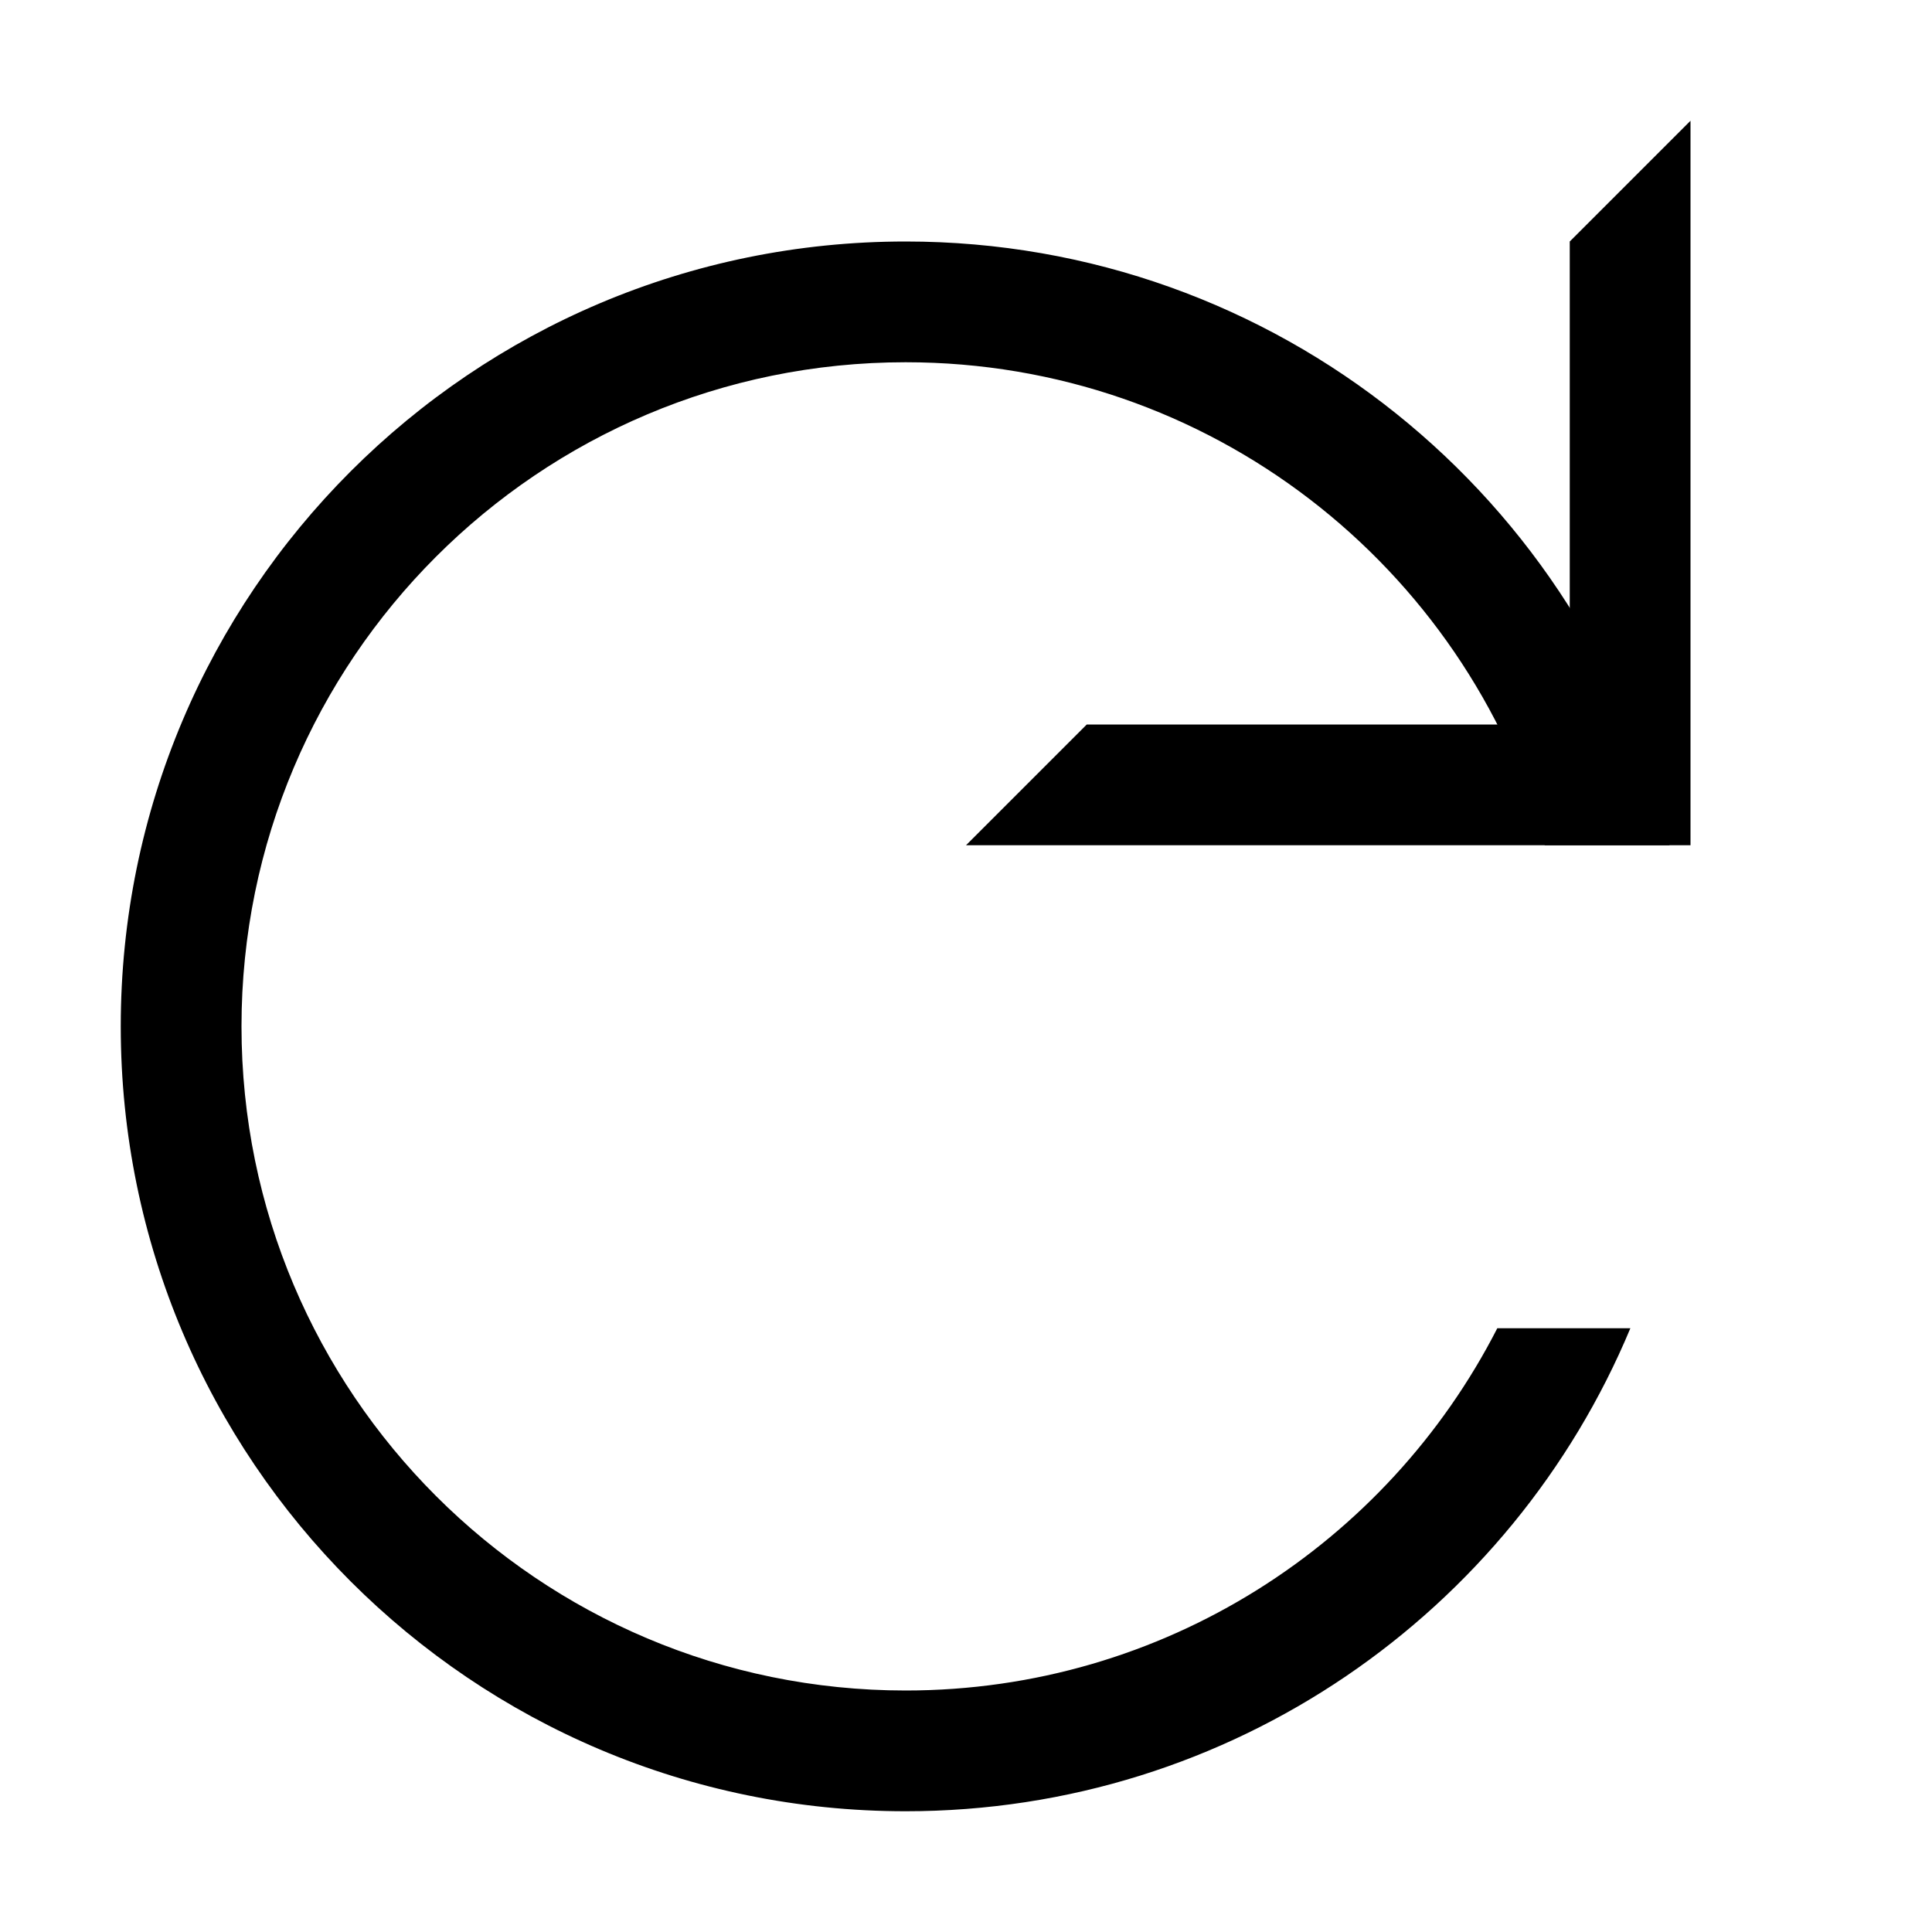
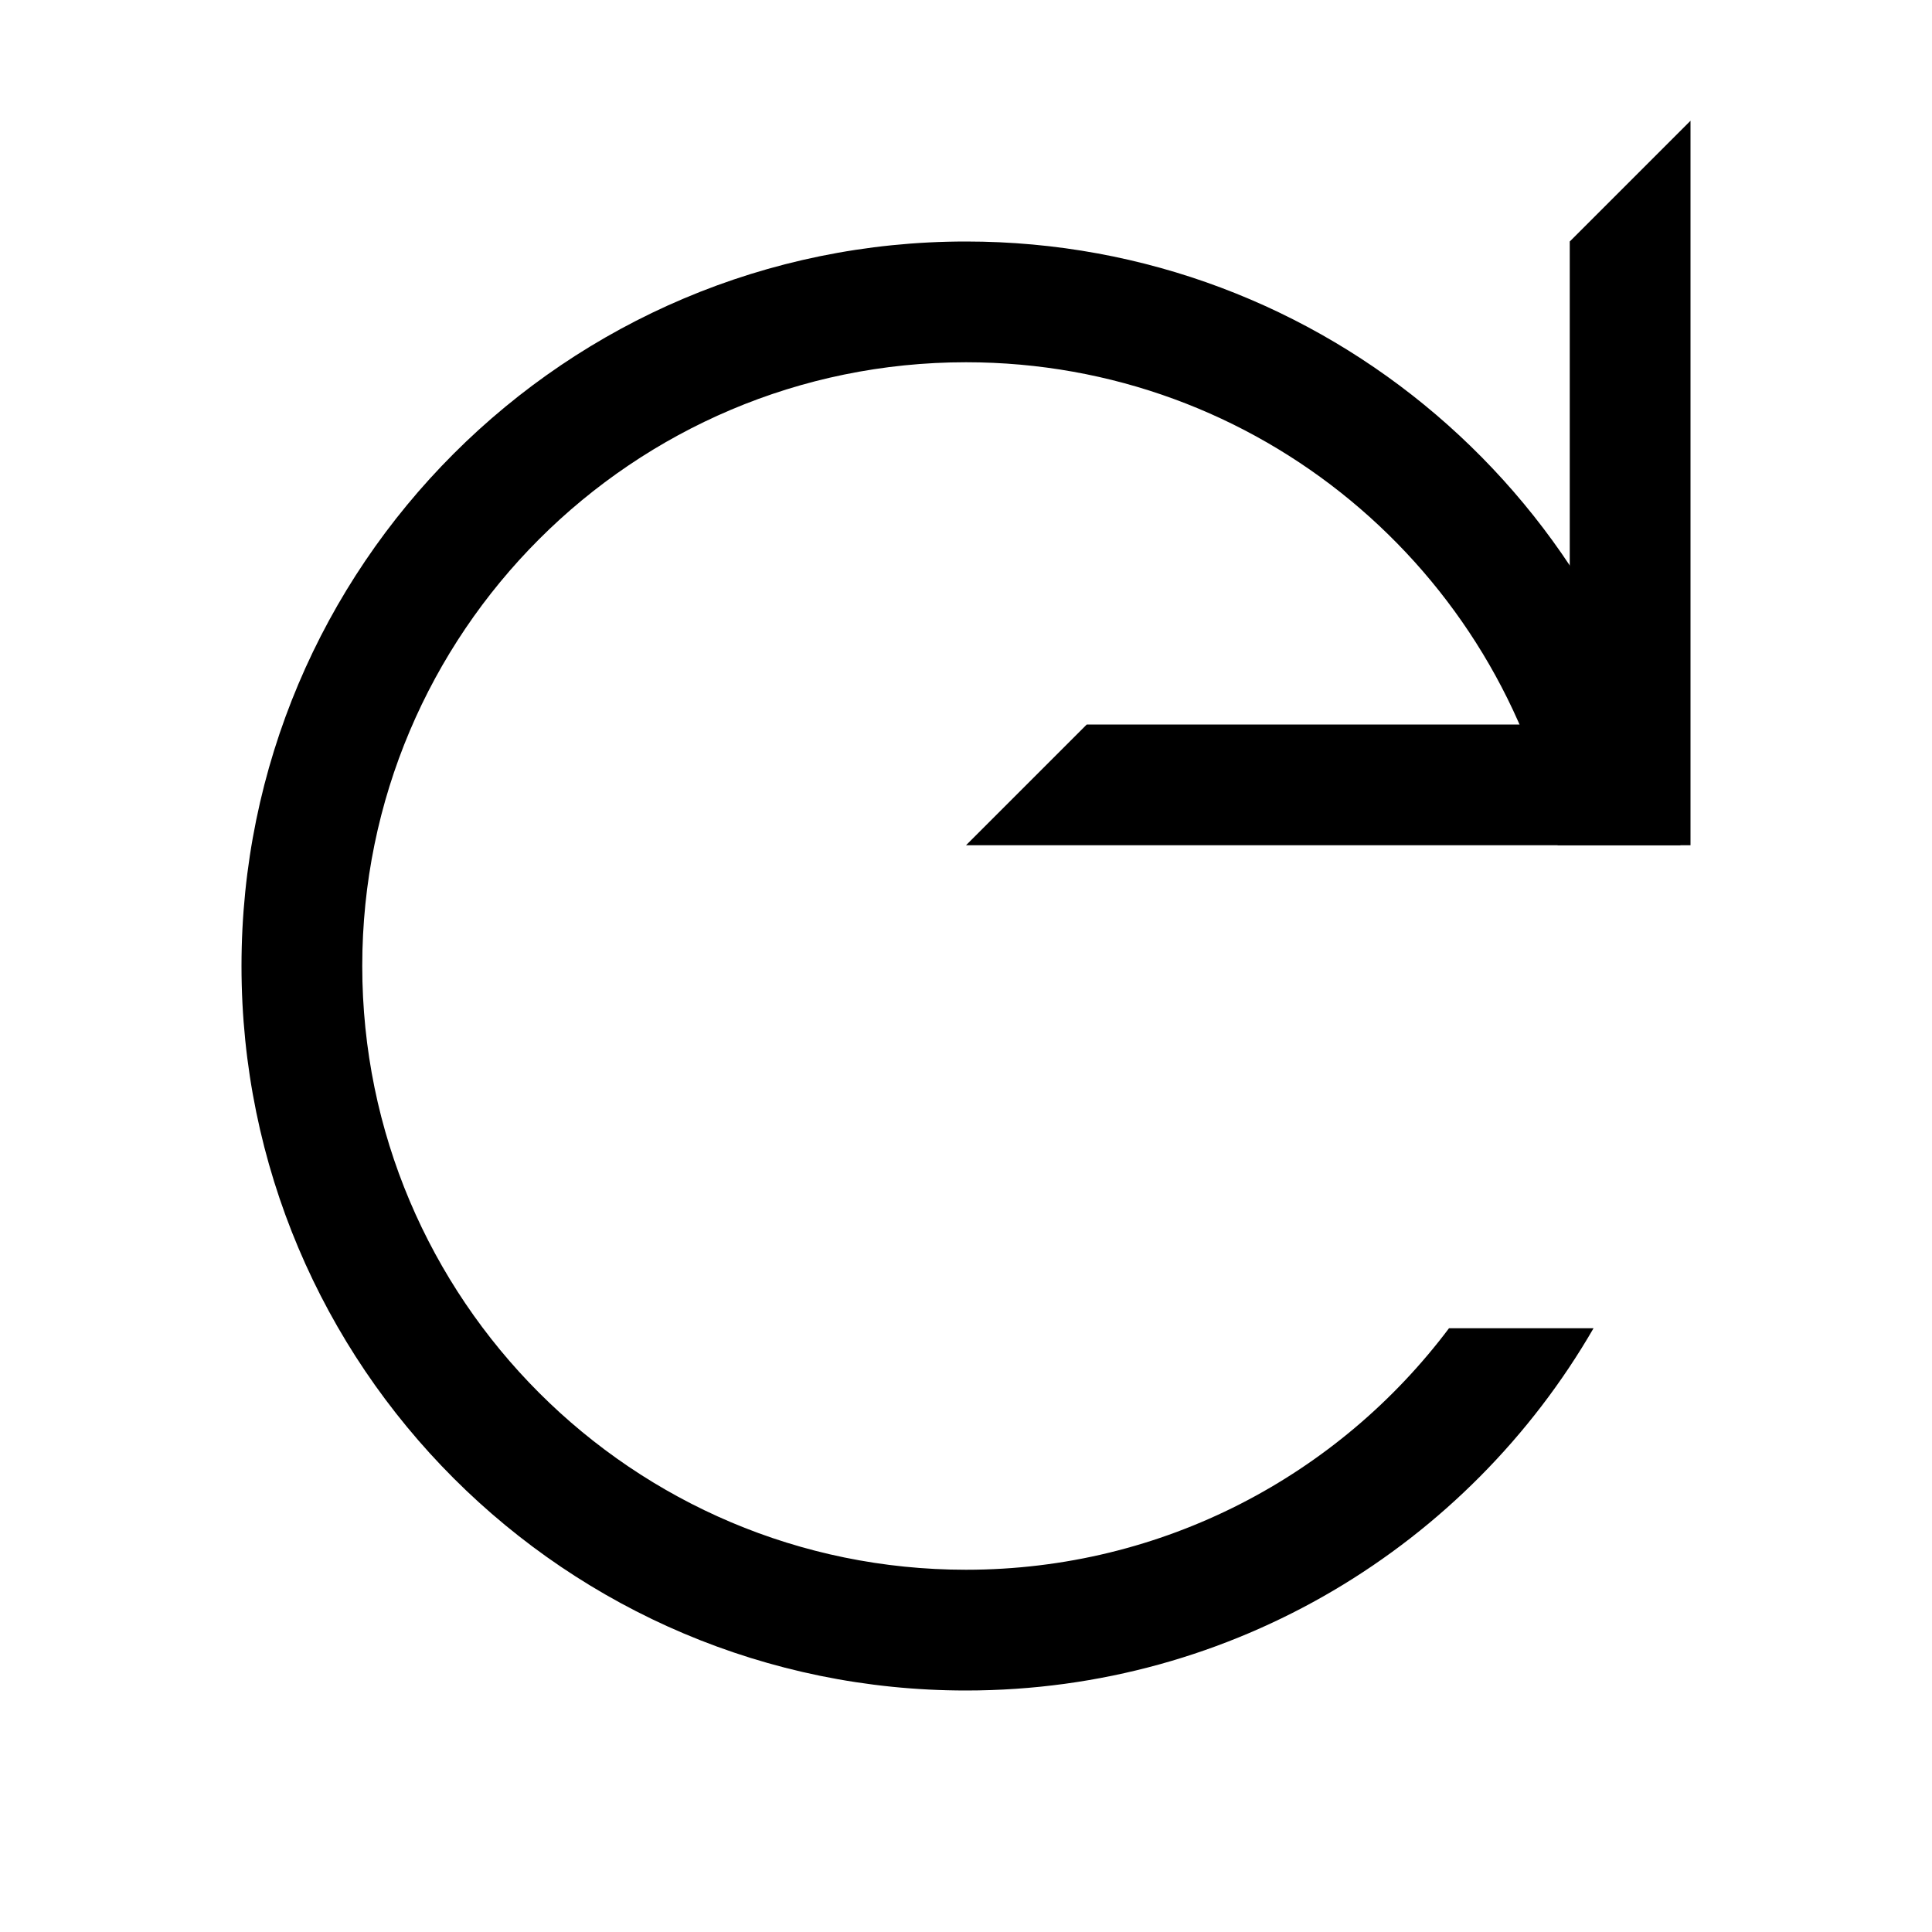
<svg xmlns="http://www.w3.org/2000/svg" width="16" height="16">
-   <path d="M13.502 11c-.98 2.35-3.298 4-6.002 4C3.91 15 1 12.09 1 8.5S3.91 2 7.5 2c3.074 0 5.65 2.133 6.326 5h-1.033C12.14 4.69 10.018 3 7.5 3 4.462 3 2 5.462 2 8.5S4.462 14 7.5 14c2.137 0 3.99-1.22 4.9-3h1.102z" />
+   <path d="M13.917 7C13.44 4.162 10.973 2 8 2 4.686 2 2 4.686 2 8s2.686 6 6 6c2.22 0 4.16-1.207 5.197-3H12c-.912 1.214-2.364 2-4 2-2.76 0-5-2.24-5-5s2.24-5 5-5c2.42 0 4.437 1.718 4.9 4h1.017z" />
  <path d="M14 1L8 7h6V1zm-1 1L9 6h4V2z" fill-rule="evenodd" />
</svg>
